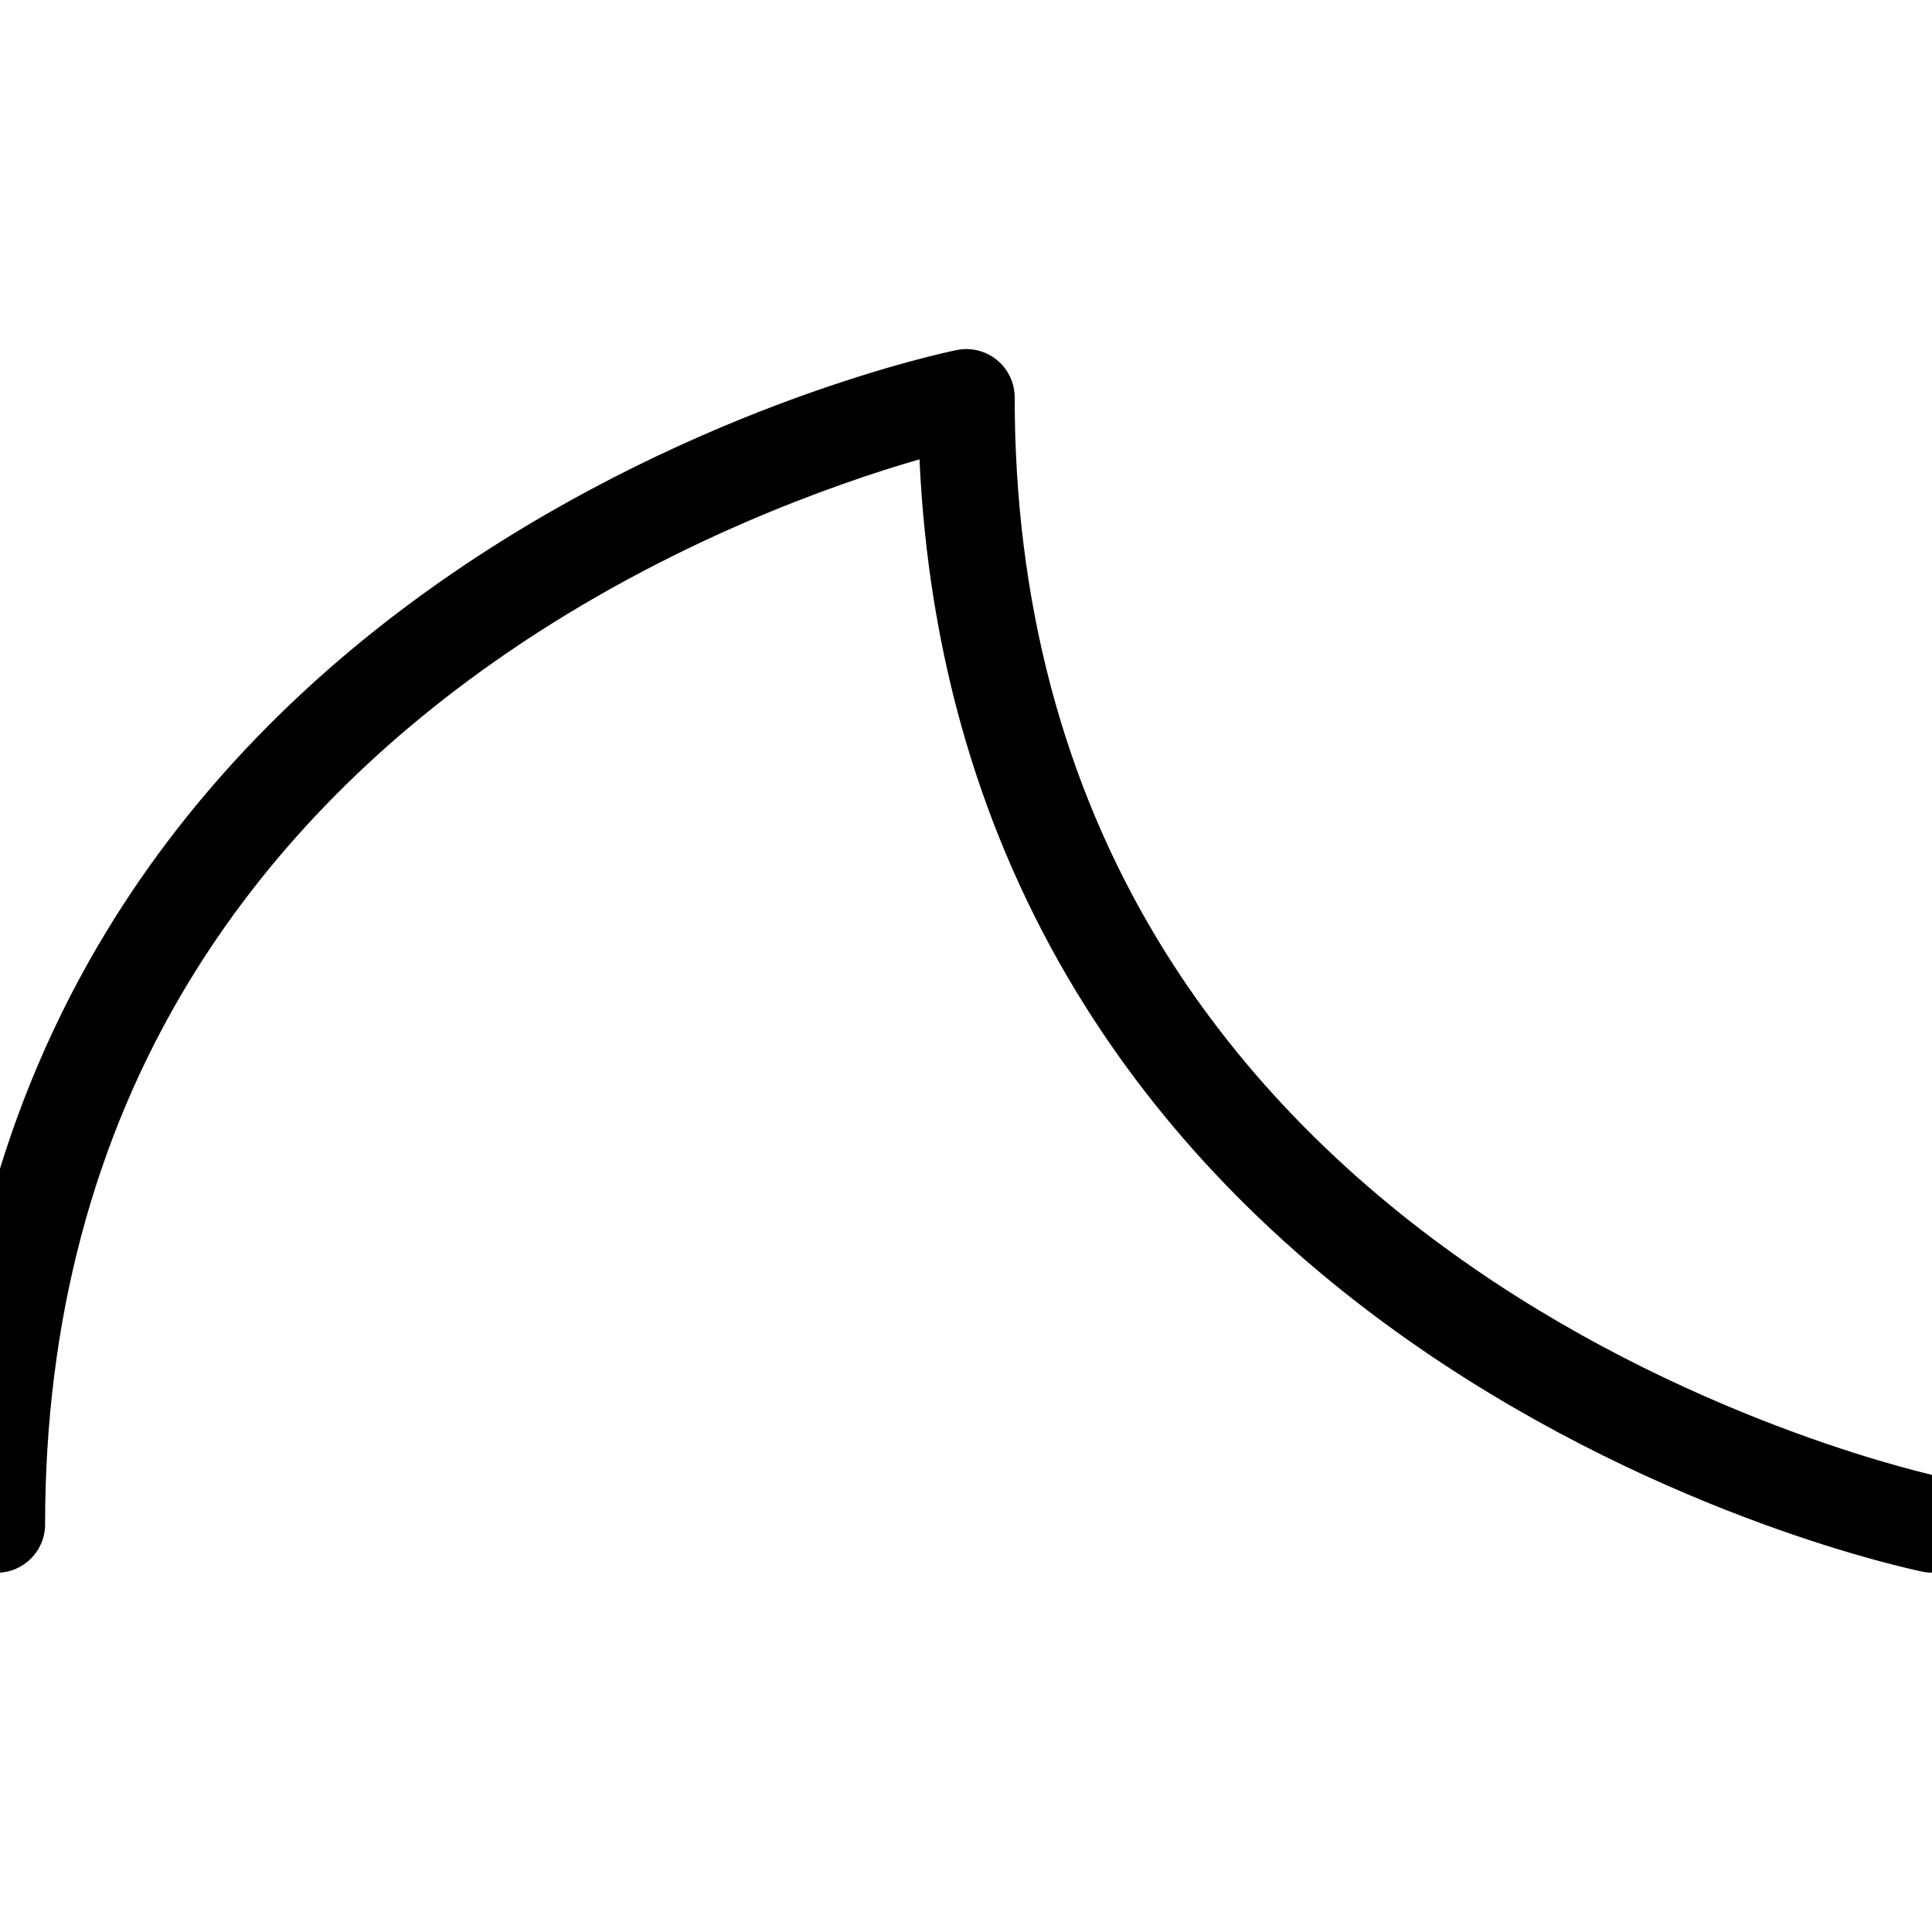
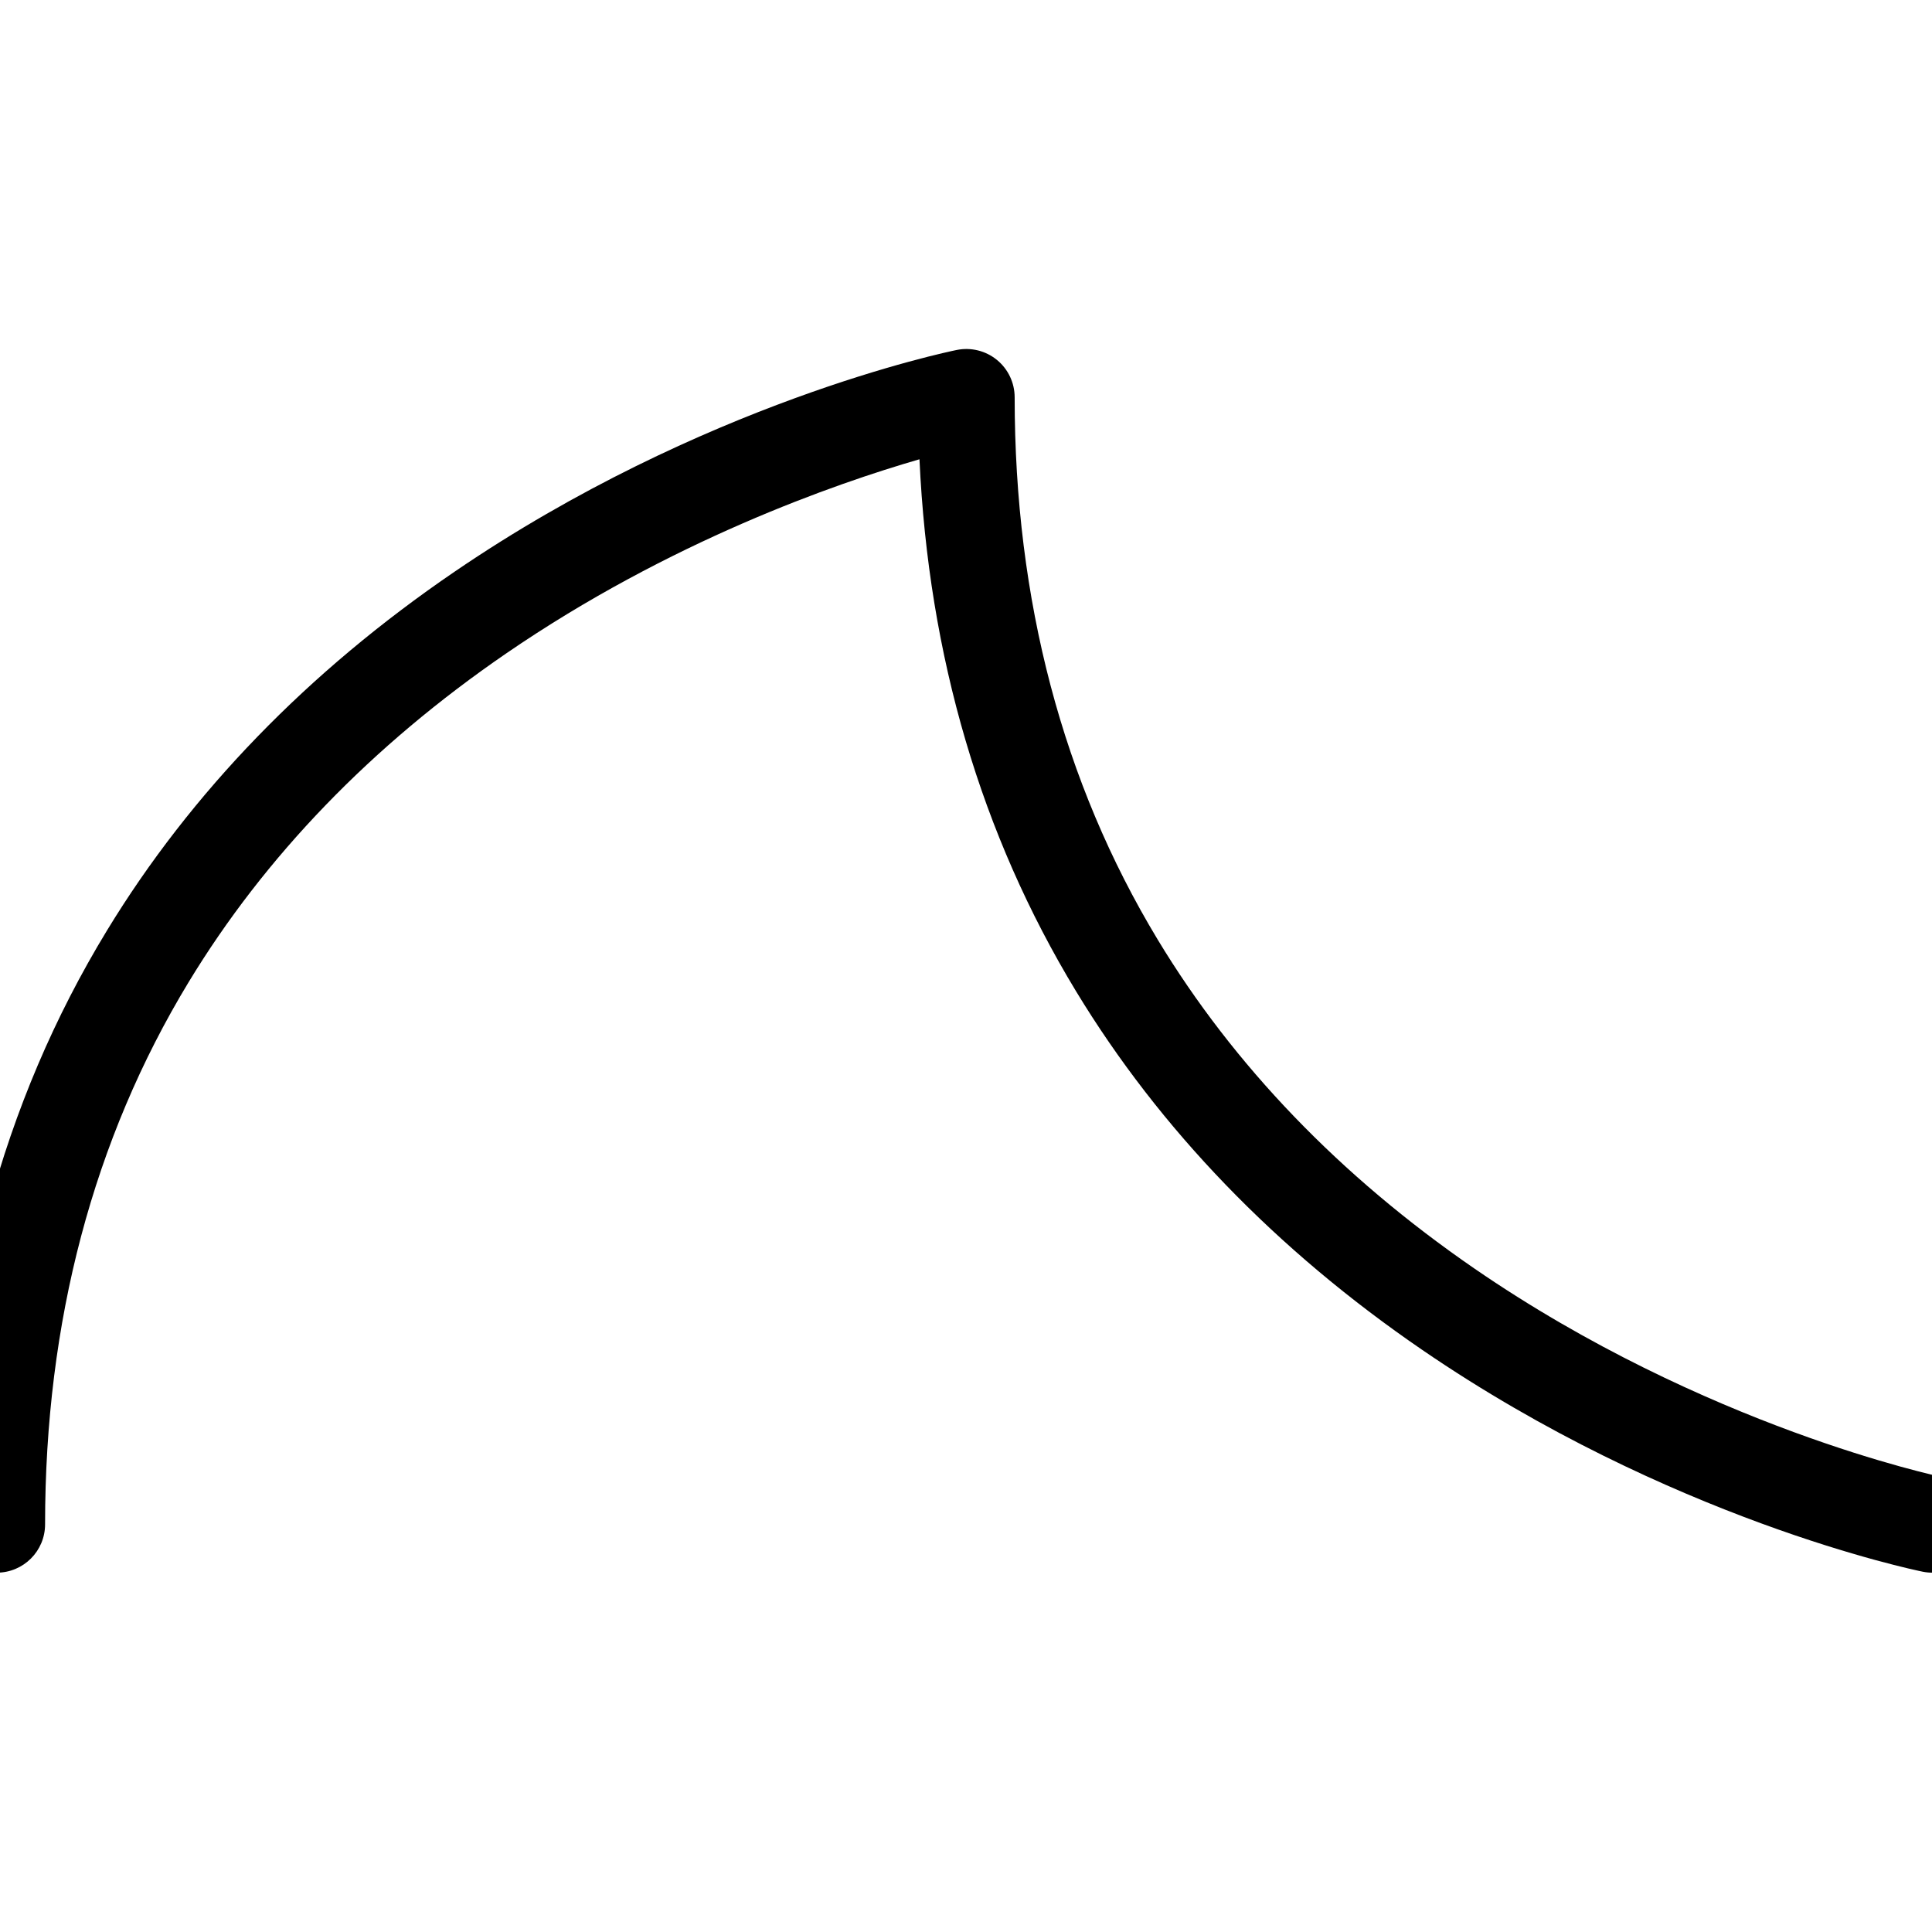
<svg xmlns="http://www.w3.org/2000/svg" id="a" data-name="layer1" viewBox="0 0 500 500">
-   <path d="M500.11,407.01c-.82,0-1.66-.08-2.5-.25-2.65-.54-65.72-13.7-129.58-57.43-37.76-25.86-67.9-57.09-89.56-92.8-24.57-40.5-38.17-86.74-40.51-137.66-21.75,6.3-64.63,21.21-106.97,50.26-34.77,23.85-62.42,52.48-82.19,85.1-24.64,40.65-37.13,87.85-37.13,140.29,0,6.9-5.6,12.5-12.5,12.5s-12.5-5.6-12.5-12.5c0-57.28,13.8-108.99,41.03-153.71,21.74-35.71,51.99-66.94,89.89-92.8,64.08-43.73,127.37-56.89,130.03-57.42,3.67-.74,7.49.2,10.39,2.58,2.9,2.37,4.59,5.93,4.59,9.68,0,52.45,12.45,99.66,36.99,140.31,19.69,32.61,47.24,61.24,81.88,85.09,59.71,41.12,120.52,53.91,121.12,54.04,6.76,1.39,11.12,7.99,9.74,14.75-1.21,5.92-6.41,10.01-12.23,10.01Z" />
+   <path d="M500.105,407.008c-.825,0-1.66-.082-2.5-.252-2.653-.539-65.718-13.699-129.576-57.435-37.764-25.865-67.897-57.088-89.561-92.803-24.568-40.502-38.166-86.741-40.51-137.658-21.751,6.299-64.634,21.213-106.971,50.257-34.771,23.853-62.423,52.484-82.191,85.096-24.637,40.646-37.13,87.848-37.13,140.292,0,6.904-5.596,12.5-12.5,12.5s-12.5-5.596-12.5-12.5c0-57.278,13.804-108.994,41.03-153.712,21.744-35.714,51.986-66.935,89.888-92.798,64.083-43.729,127.367-56.886,130.03-57.425,3.673-.742,7.49.202,10.392,2.576,2.903,2.374,4.586,5.926,4.586,9.676,0,52.451,12.447,99.657,36.995,140.307,19.693,32.611,47.241,61.24,81.879,85.091,59.714,41.119,120.518,53.912,121.125,54.037,6.759,1.385,11.123,7.985,9.744,14.745-1.208,5.921-6.414,10.005-12.23,10.005Z" />
</svg>
